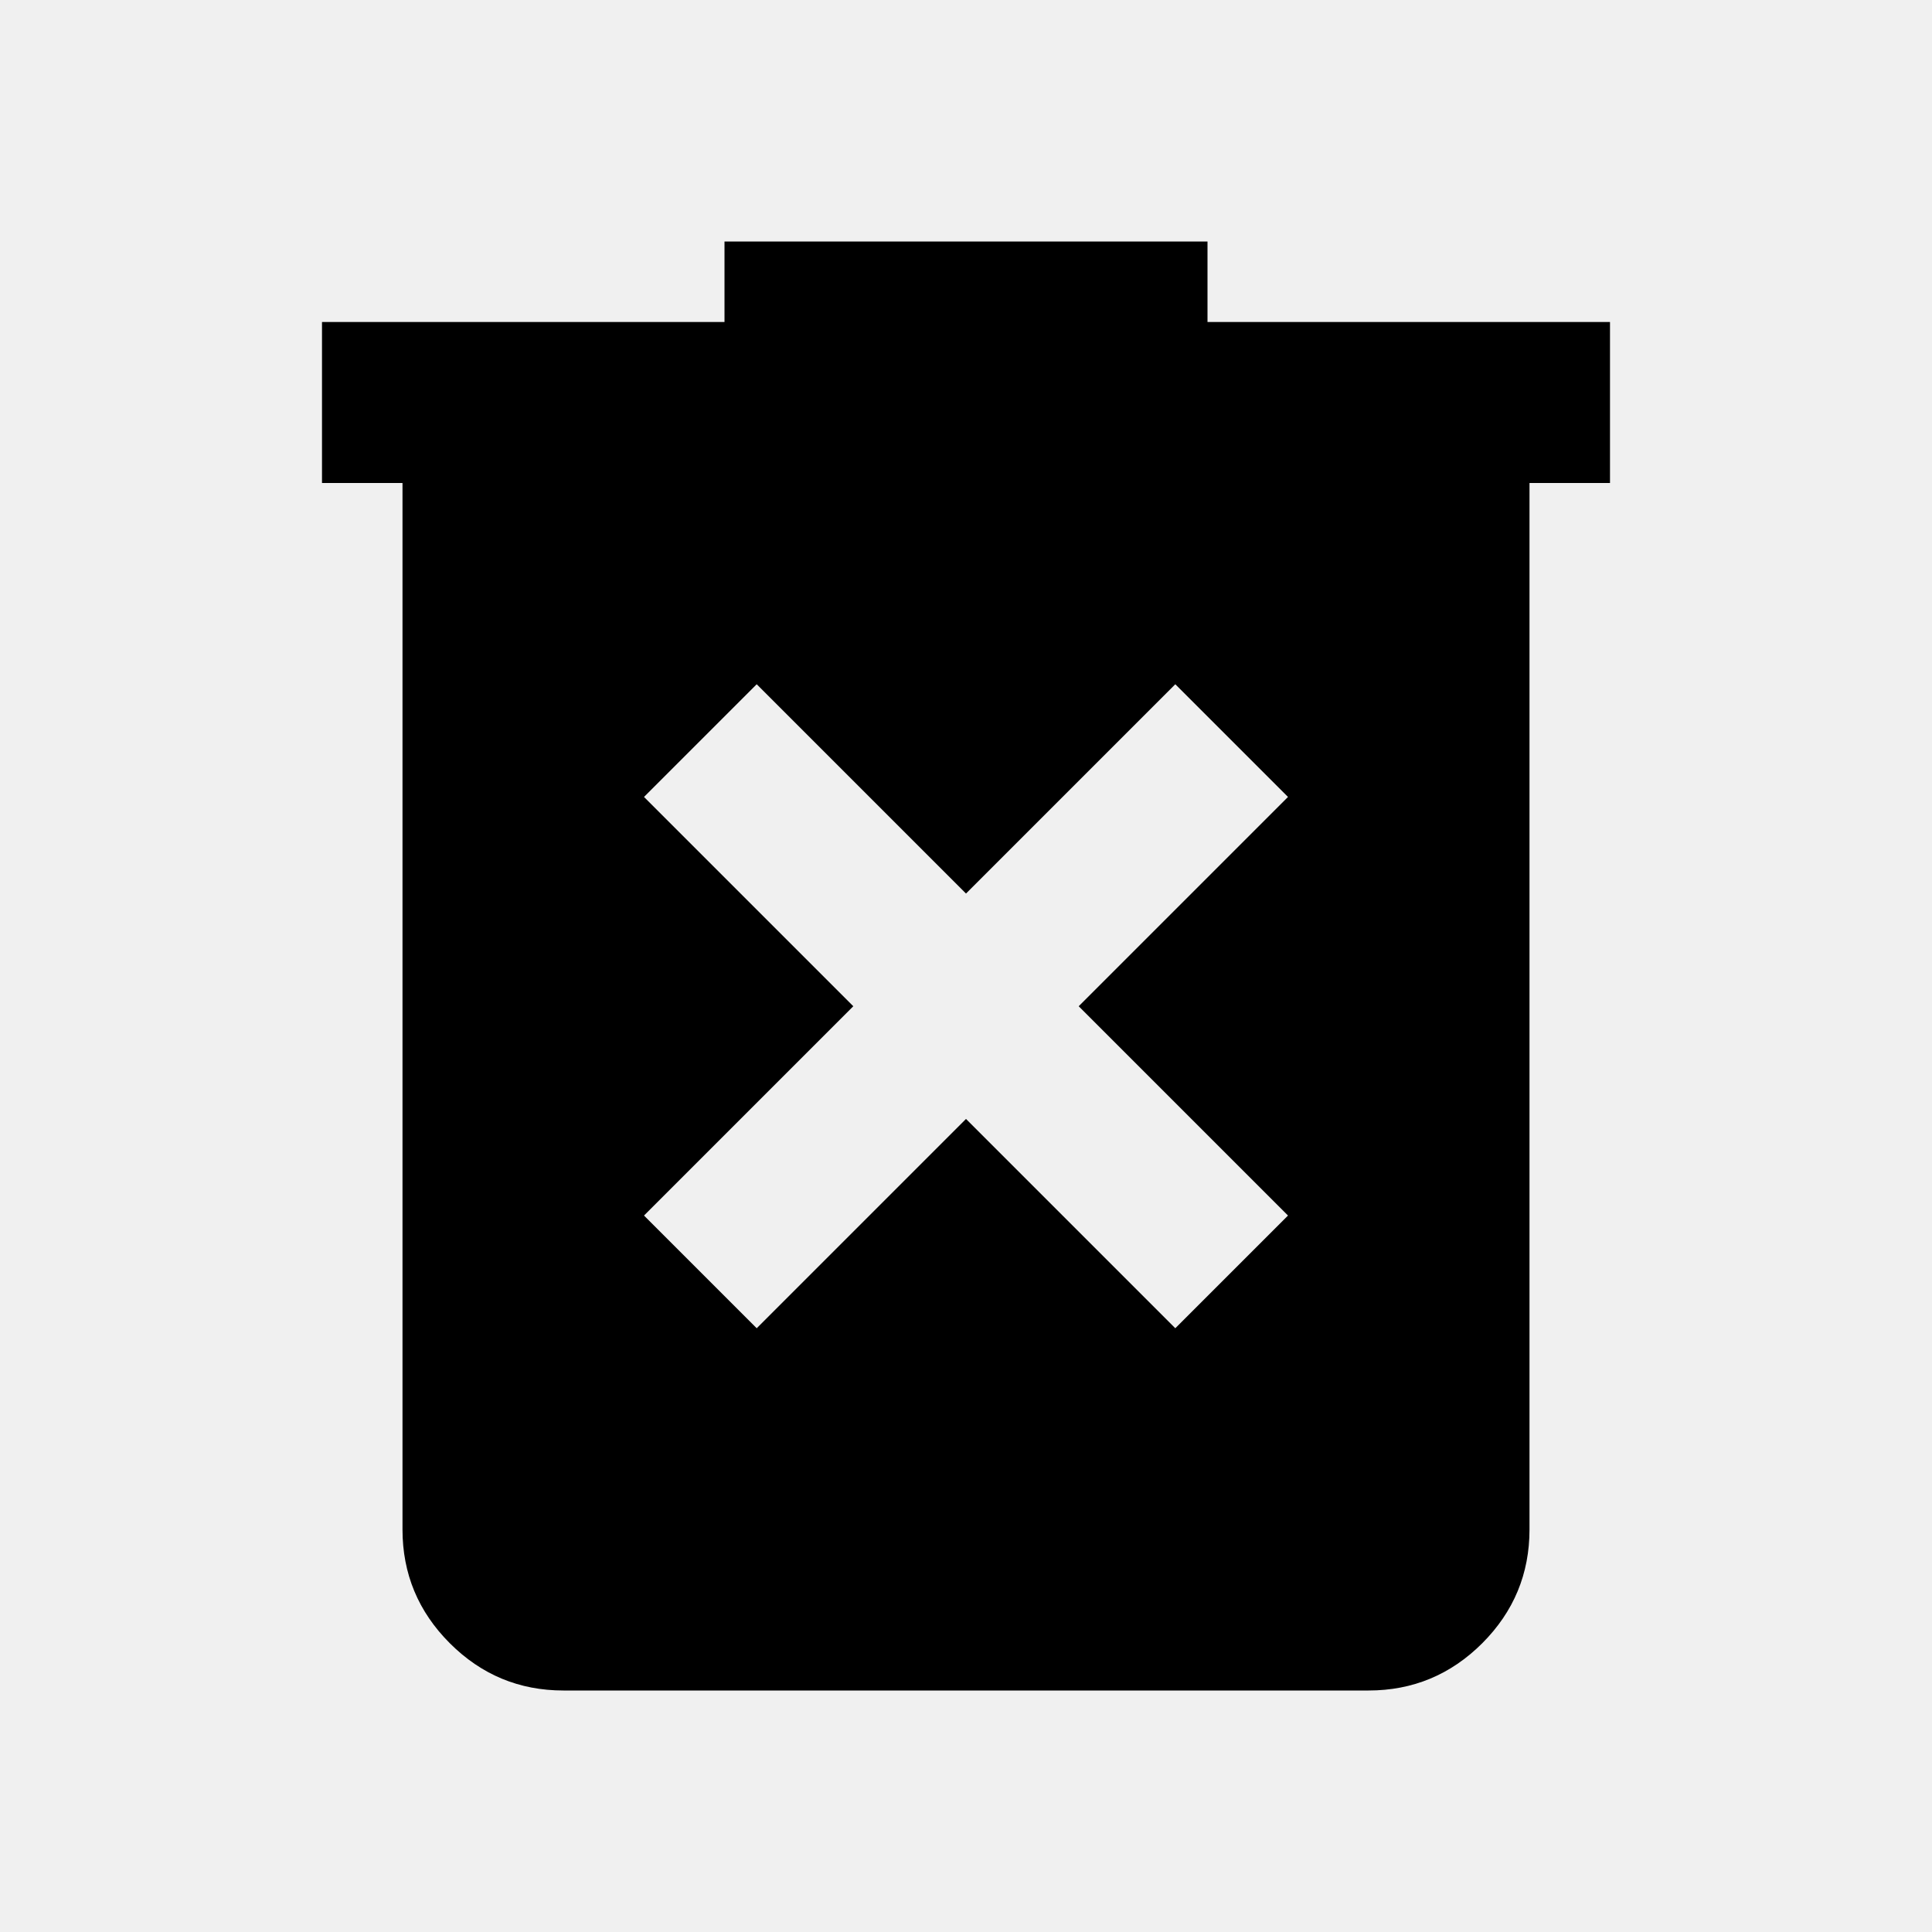
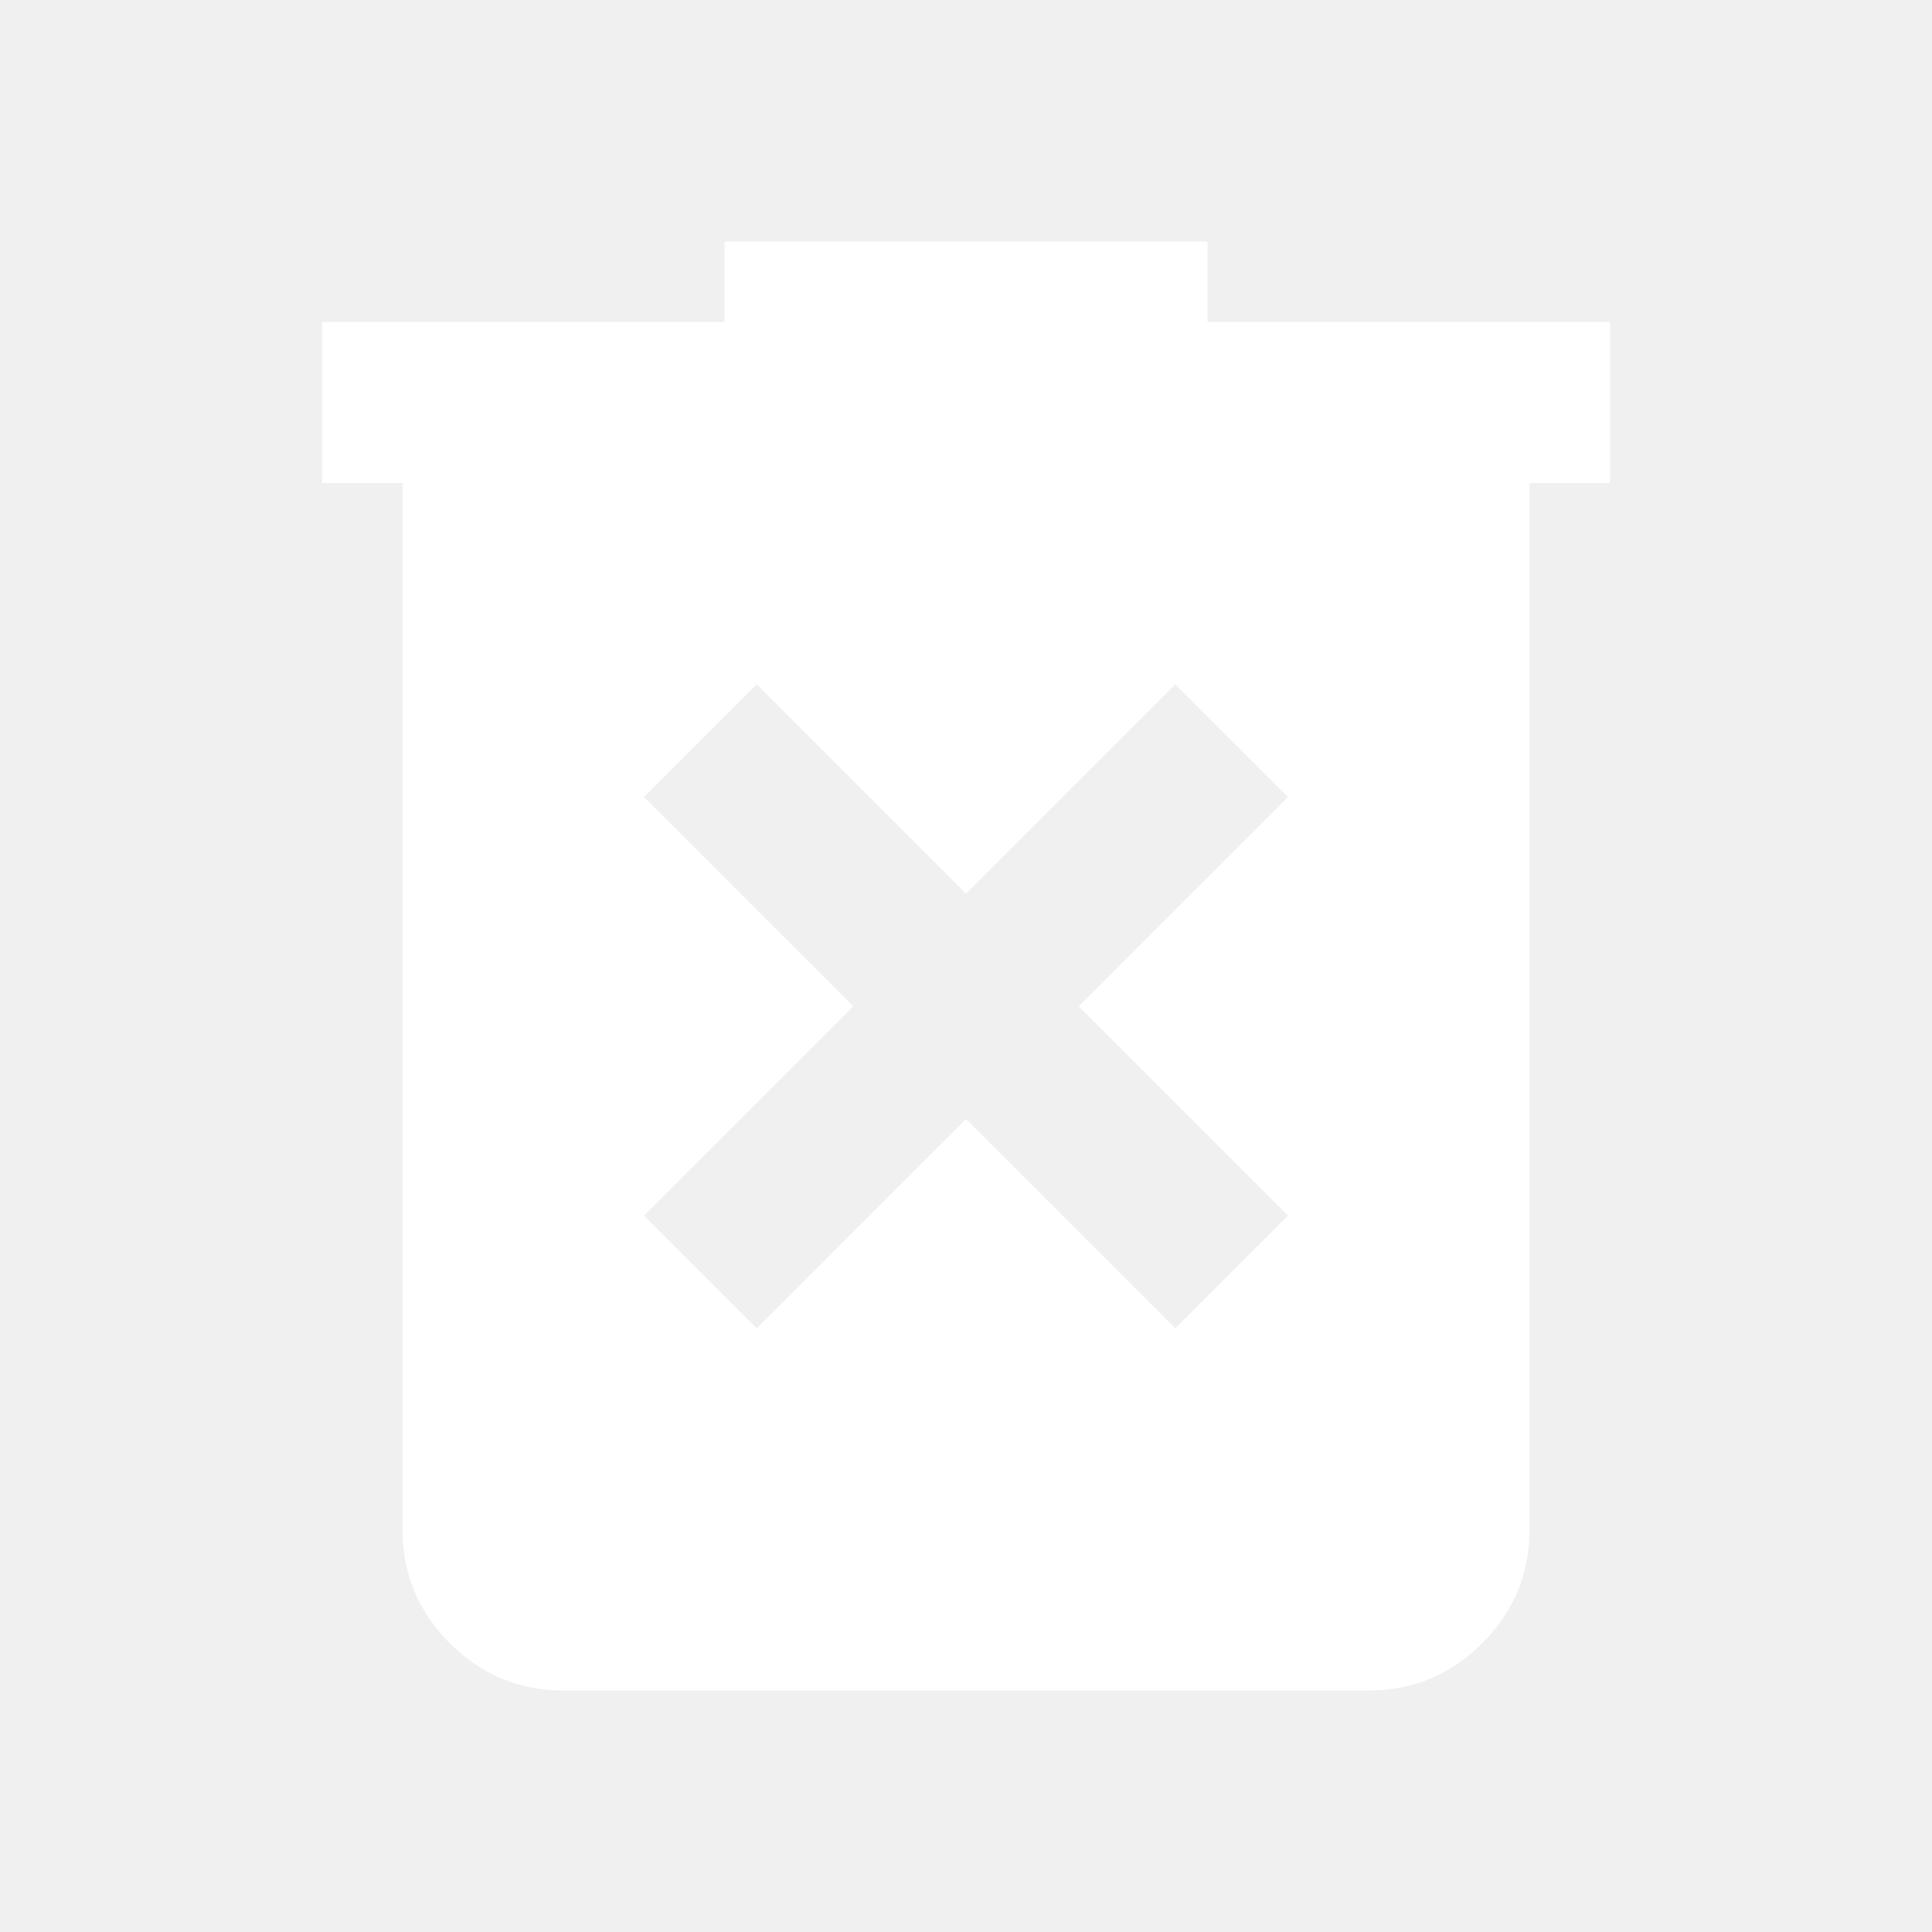
- <svg xmlns="http://www.w3.org/2000/svg" viewBox="0 0 24 24">
+ <svg xmlns="http://www.w3.org/2000/svg" fill="white" viewBox="0 0 24 24">
  <path d="m9.4 16.5l2.6-2.6l2.6 2.6l1.4-1.4l-2.6-2.6L16 9.9l-1.4-1.4l-2.6 2.6l-2.6-2.6L8 9.9l2.6 2.6L8 15.1ZM7 21q-.825 0-1.412-.587Q5 19.825 5 19V6H4V4h5V3h6v1h5v2h-1v13q0 .825-.587 1.413Q17.825 21 17 21Z" />
</svg>
